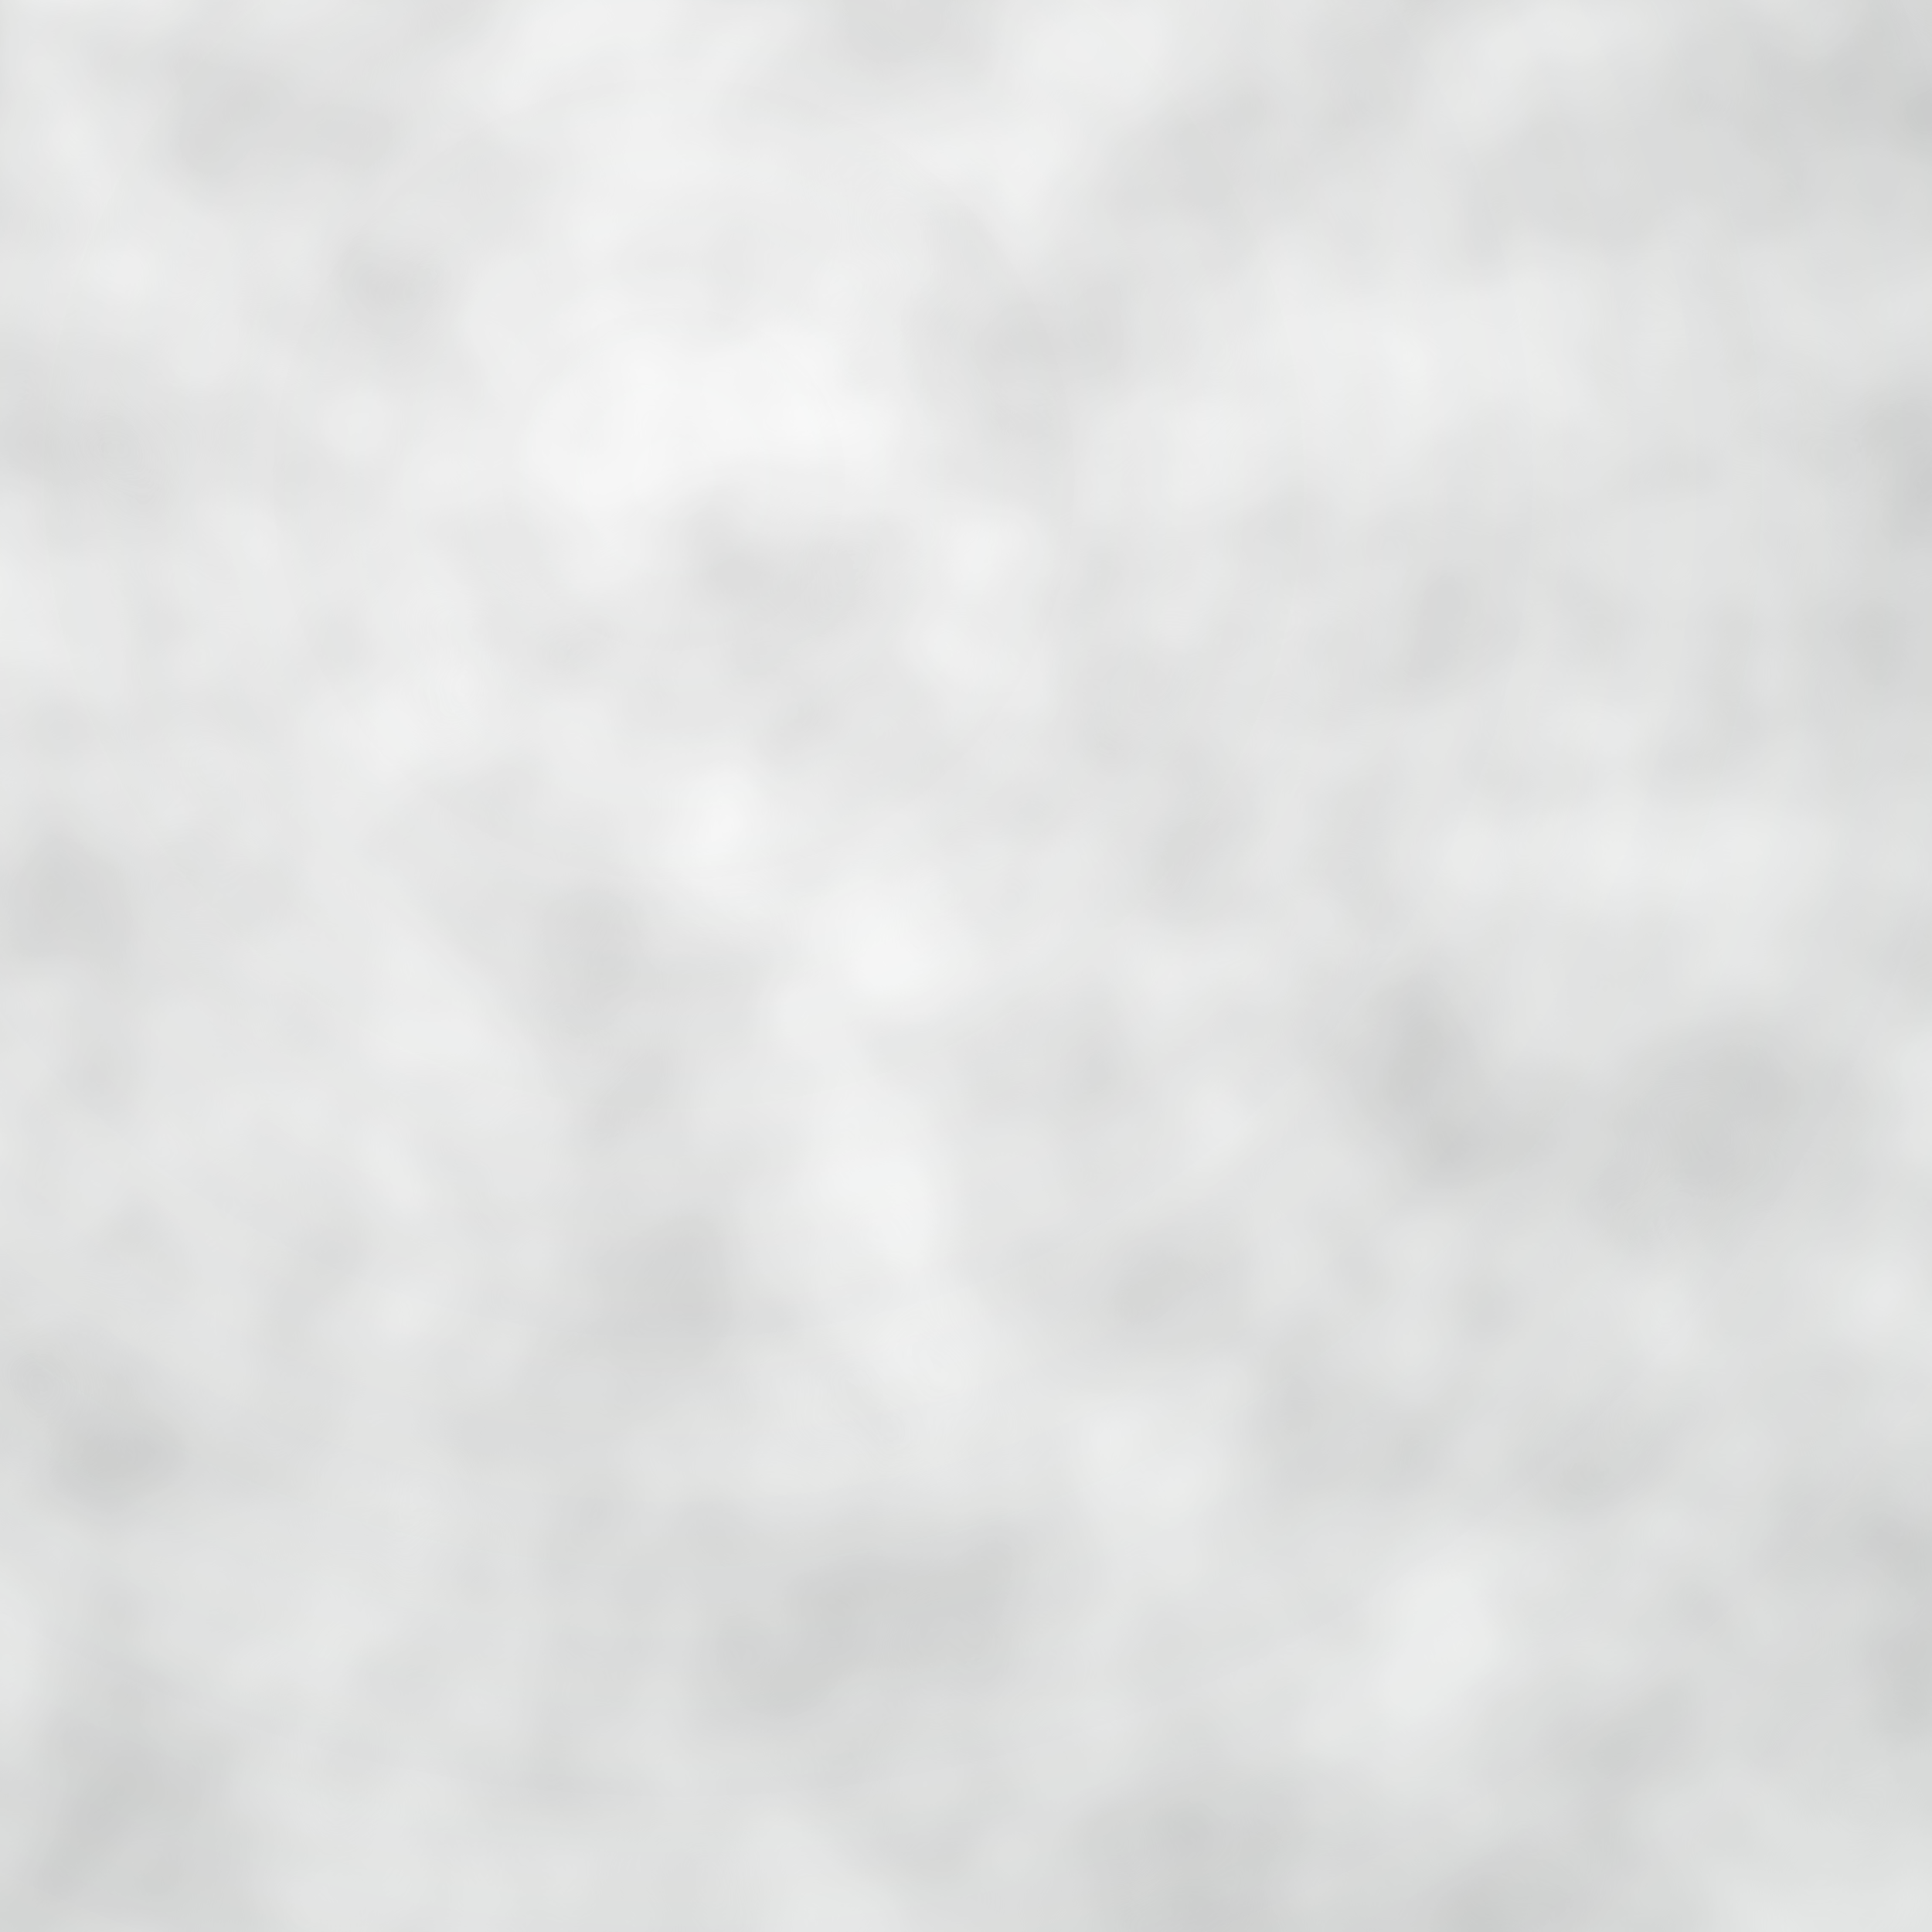
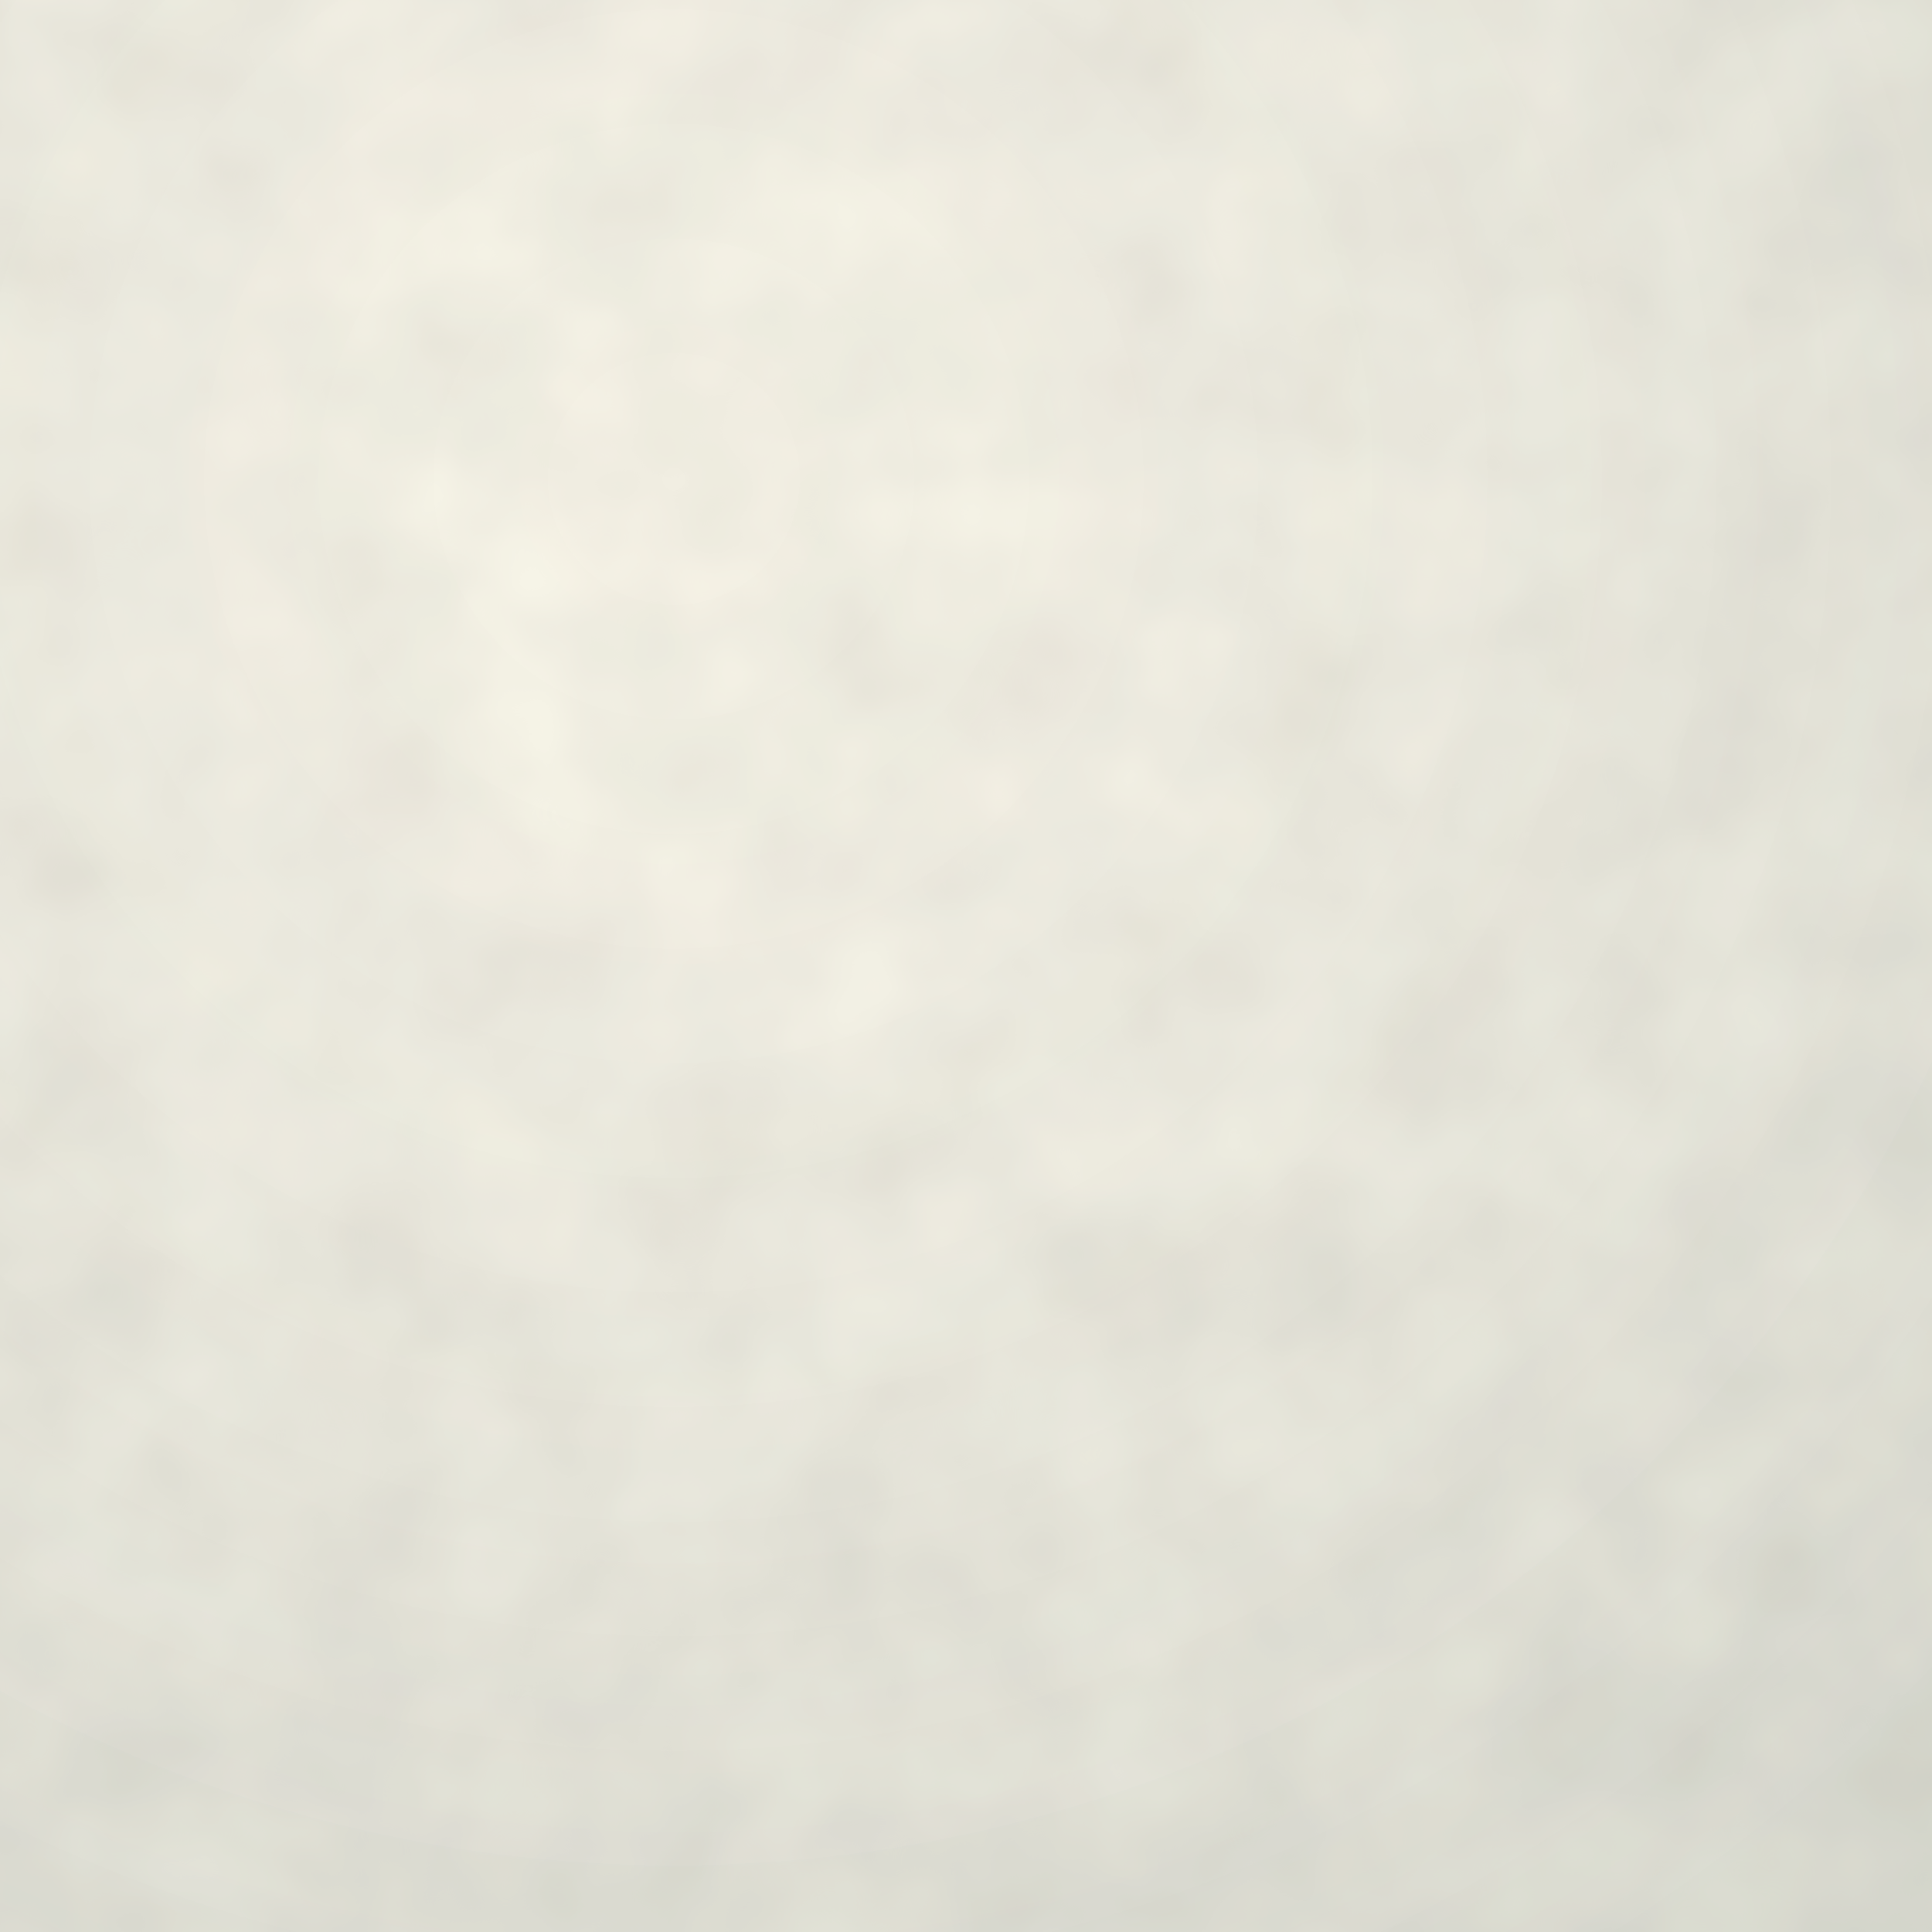
<svg xmlns="http://www.w3.org/2000/svg" width="512" height="512" viewBox="0 0 512 512">
  <defs>
    <filter id="glaze" x="0" y="0" width="100%" height="100%">
-       <feTurbulence type="fractalNoise" baseFrequency=".015" numOctaves="3" seed="19" />
+       <feTurbulence type="fractalNoise" baseFrequency=".025" numOctaves="3" seed="19" />
      <feColorMatrix type="saturate" values="0" />
      <feComponentTransfer>
-         <feFuncR type="linear" slope=".55" intercept=".55" />
-         <feFuncG type="linear" slope=".55" intercept=".55" />
-         <feFuncB type="linear" slope=".55" intercept=".55" />
+         <feFuncR type="linear" slope=".22" intercept=".77" />
+         <feFuncG type="linear" slope=".22" intercept=".75" />
+         <feFuncB type="linear" slope=".18" intercept=".69" />
        <feFuncA type="linear" slope="0" intercept="1" />
      </feComponentTransfer>
    </filter>
    <radialGradient id="polish" cx="35%" cy="25%" r="90%">
-       <stop stop-color="white" stop-opacity=".15" />
-       <stop offset="1" stop-color="#53605a" stop-opacity=".12" />
+       <stop stop-color="#f6ebcd" stop-opacity=".08" />
+       <stop offset="1" stop-color="#31453c" stop-opacity=".14" />
    </radialGradient>
  </defs>
-   <path fill="#eee" d="M0 0H512V512H0z" />
+   <path fill="#ddd7bf" d="M0 0H512V512H0z" />
  <path filter="url(#glaze)" d="M0 0H512V512H0z" />
  <path fill="url(#polish)" d="M0 0H512V512H0z" />
</svg>
